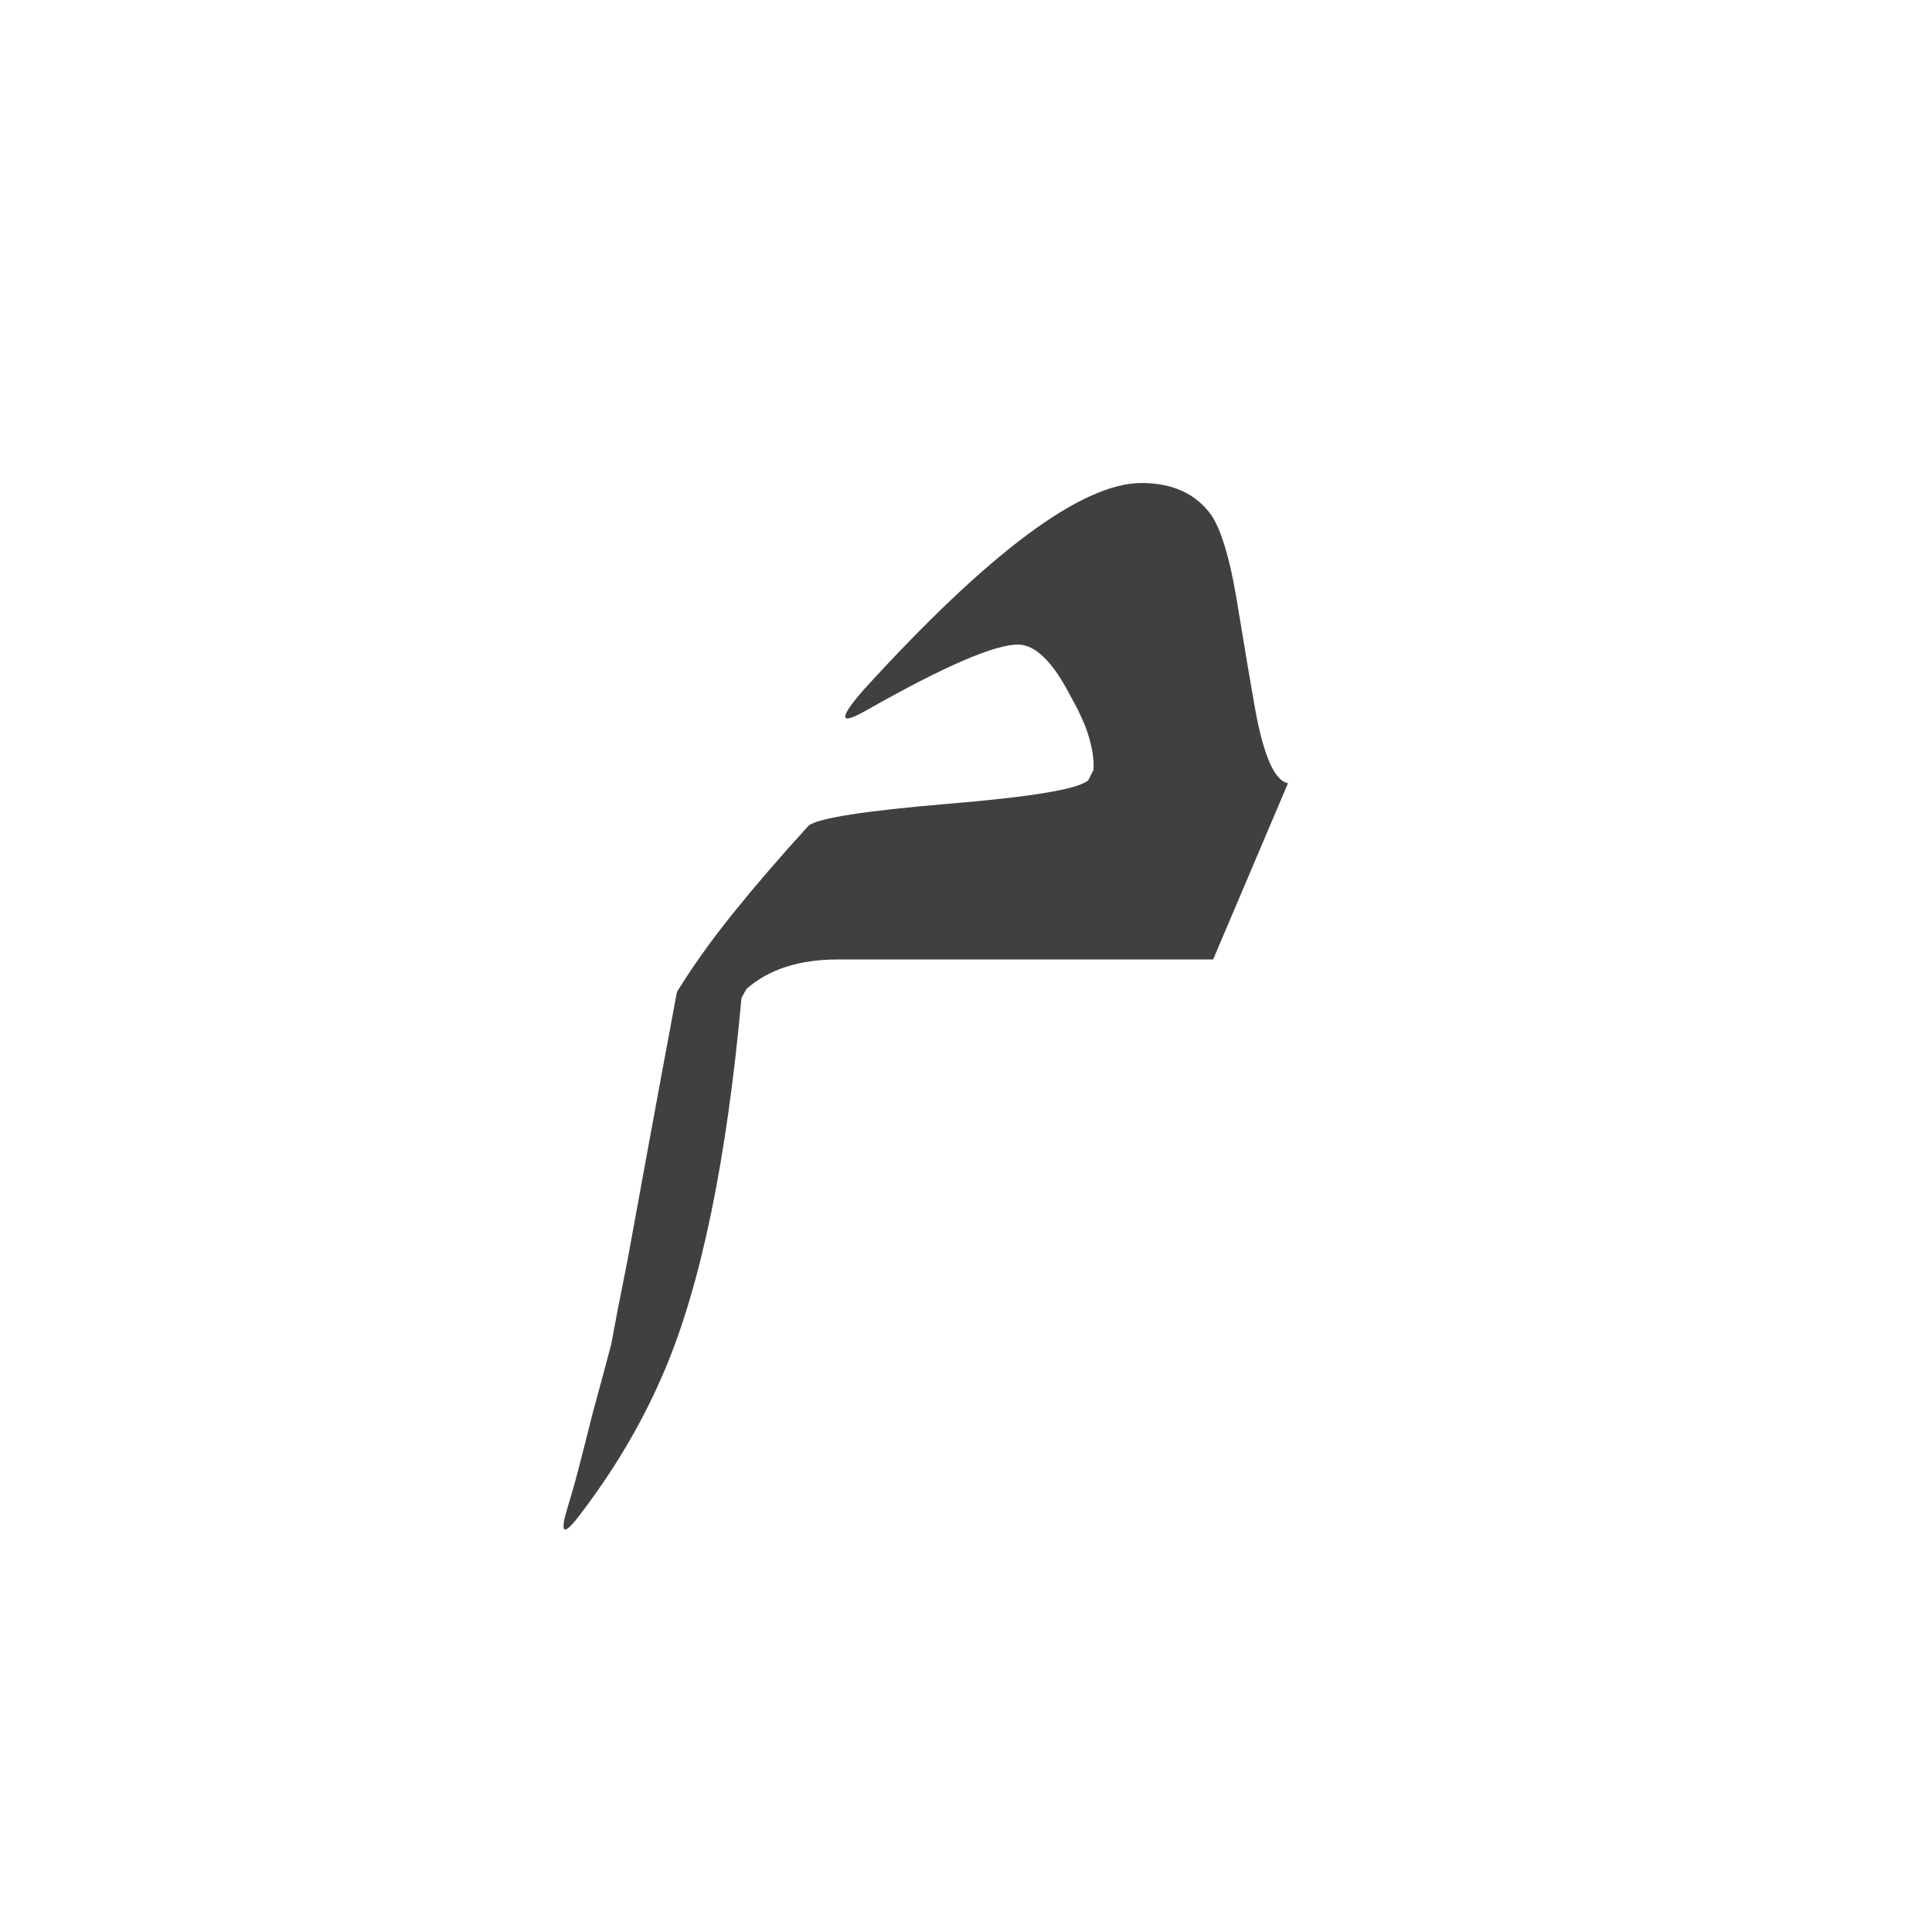
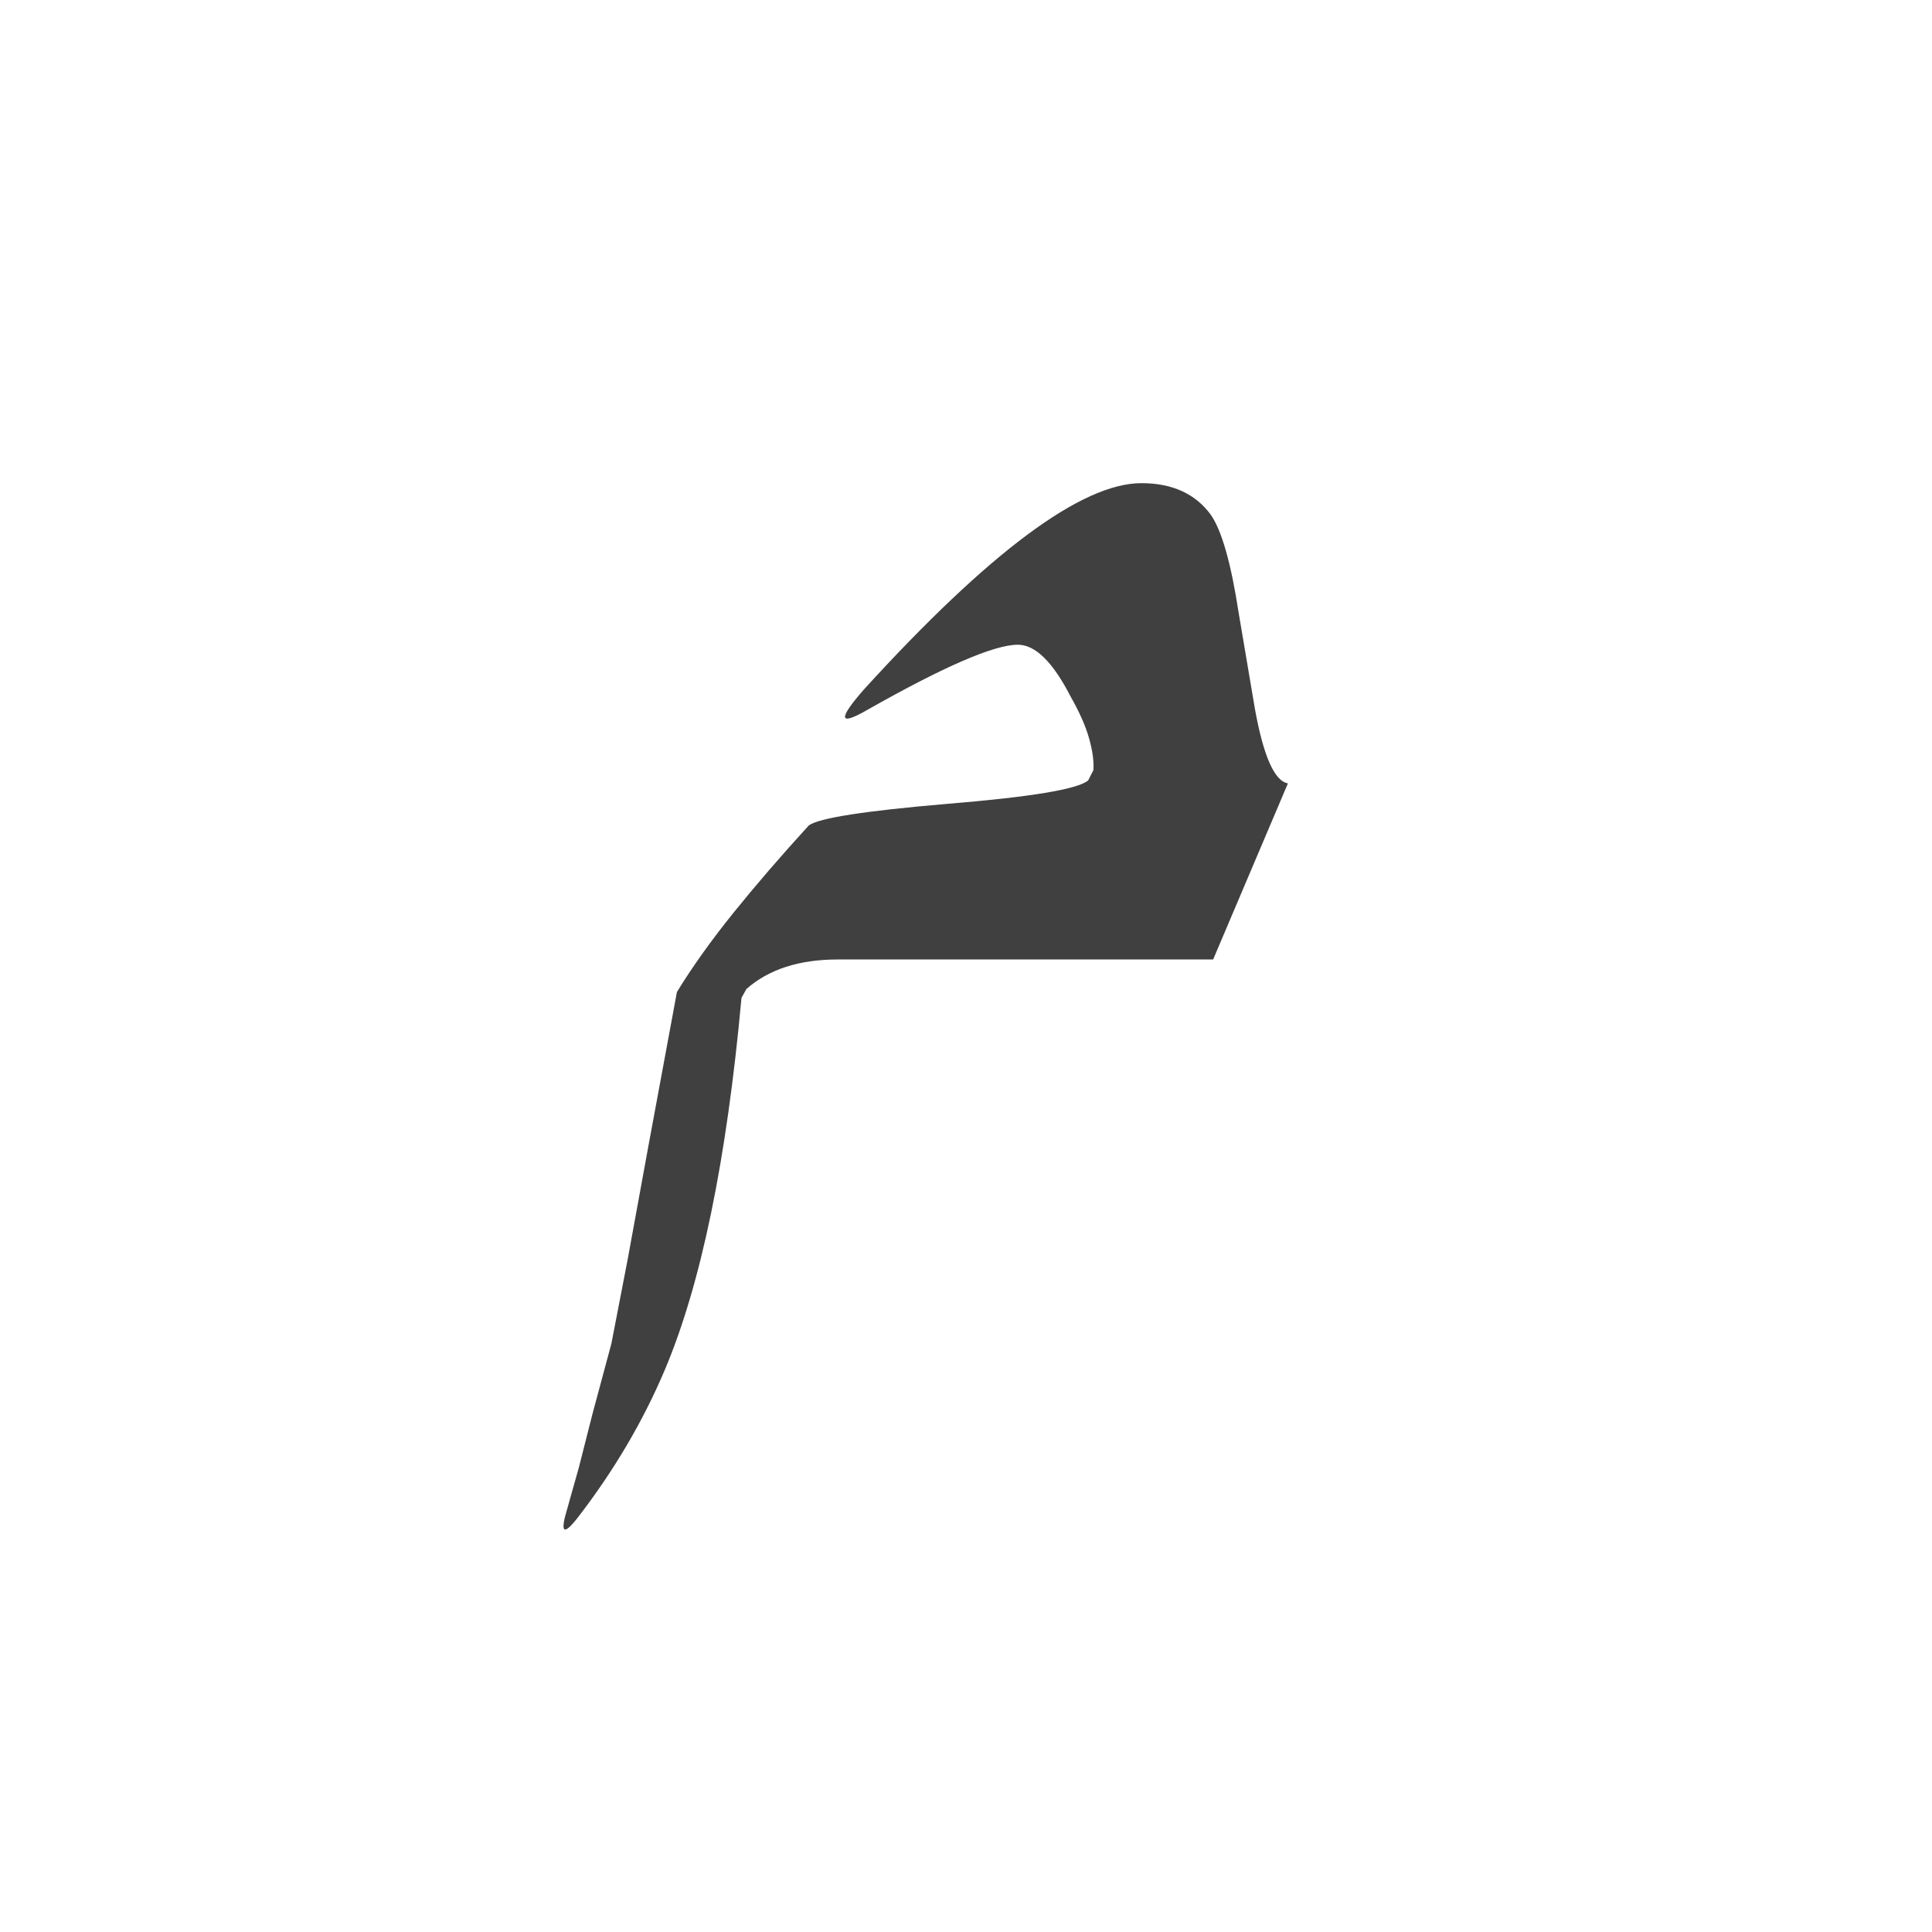
- <svg xmlns="http://www.w3.org/2000/svg" version="1.1" x="0px" y="0px" width="24px" height="24px" viewBox="0 0 24 24" style="enable-background:new 0 0 24 24;" xml:space="preserve">
-   <g id="italic-arab-meem" style="opacity:0.75;">
-     <path id="arab-meem" style="fill-rule:evenodd;clip-rule:evenodd;" d="m 16,9.729 c -8e-6,2.3e-6 -0.31,0.73 -0.93,2.19 l -4.663,0 c -0.479,0 -0.857,0.122 -1.135,0.367 l -0.061,0.11 C 9.028,14.412 8.709,15.954 8.256,17.023 7.984,17.665 7.624,18.275 7.174,18.856 c -0.177,0.226 -0.219,0.186 -0.126,-0.119 0.045,-0.147 0.093,-0.315 0.142,-0.504 0.049,-0.189 0.106,-0.412 0.17,-0.669 0.069,-0.25 0.147,-0.541 0.234,-0.87 l 0.002,-0.009 c 0.046,-0.257 0.114,-0.605 0.202,-1.045 0.074,-0.403 0.16,-0.874 0.258,-1.411 0.097,-0.531 0.215,-1.167 0.353,-1.906 0.191,-0.312 0.424,-0.638 0.699,-0.98 0.276,-0.342 0.589,-0.706 0.94,-1.09 0.129,-0.092 0.697,-0.18 1.705,-0.266 1.05,-0.086 1.638,-0.183 1.765,-0.293 l 0.065,-0.128 C 13.592,9.454 13.574,9.323 13.531,9.17 13.488,9.018 13.41,8.844 13.299,8.648 13.079,8.221 12.861,8.007 12.646,8.007 c -0.294,4e-6 -0.915,0.269 -1.864,0.806 -0.359,0.208 -0.376,0.125 -0.051,-0.247 1.558,-1.71 2.708,-2.566 3.45,-2.566 0.383,5.9e-6 0.671,0.131 0.863,0.394 0.135,0.195 0.25,0.599 0.344,1.21 0.085,0.519 0.153,0.919 0.203,1.2 C 15.697,9.39 15.833,9.699 16,9.729" />
+ <svg xmlns="http://www.w3.org/2000/svg" width="24" height="24" viewBox="0 0 24 24">
+   <g id="italic-arab-meem" opacity=".75">
+     <path id="arab-meem" d="M16 9.729l-.93 2.19h-4.663c-.479 0-.857.122-1.135.367l-.061.11c-.184 2.016-.502 3.558-.955 4.627-.272.641-.633 1.252-1.082 1.833-.177.226-.219.186-.126-.119l.142-.504.17-.669.234-.87.002-.009.202-1.045.258-1.411.353-1.906c.191-.312.424-.638.699-.98.276-.342.589-.706.94-1.09.129-.092.697-.18 1.705-.266 1.05-.086 1.638-.183 1.765-.293l.065-.128c.007-.11-.011-.241-.054-.394-.043-.153-.12-.327-.231-.522-.22-.428-.438-.641-.654-.641-.294 0-.915.269-1.864.806-.359.208-.376.125-.051-.247 1.558-1.71 2.708-2.566 3.45-2.566.383 0 .671.131.863.394.135.195.25.599.344 1.21l.203 1.2c.106.586.242.895.409.925" />
  </g>
</svg>
